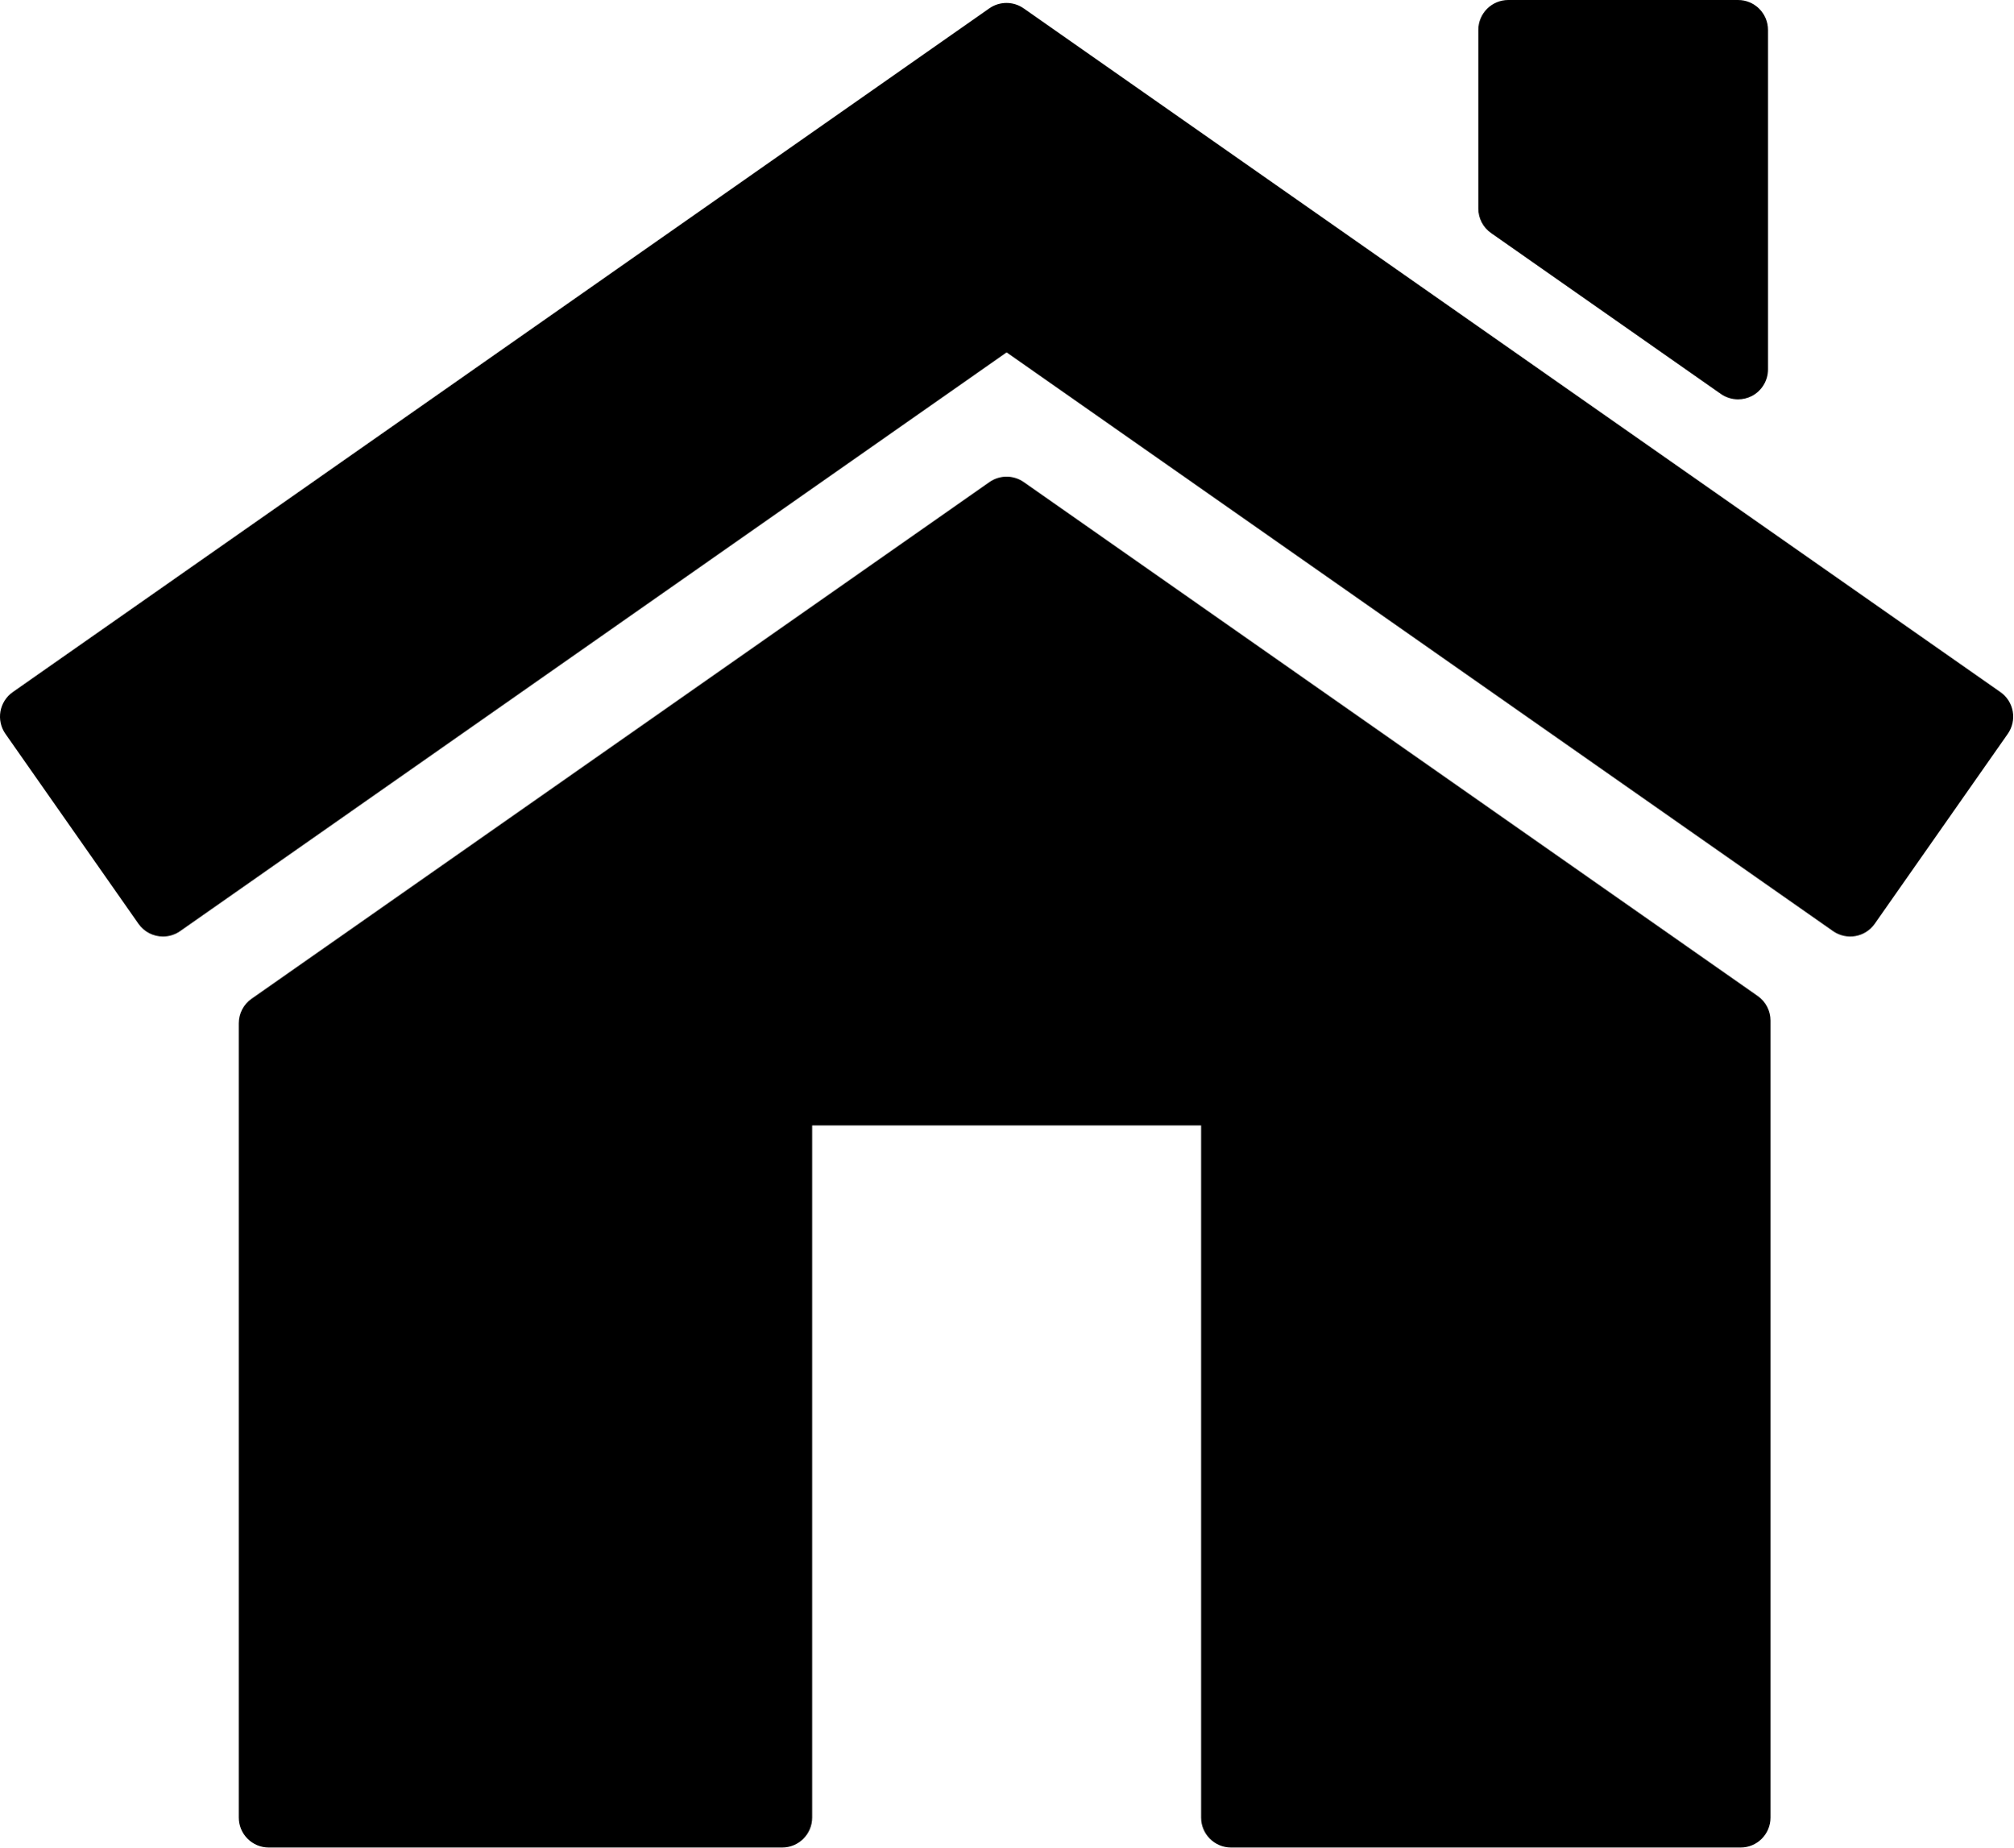
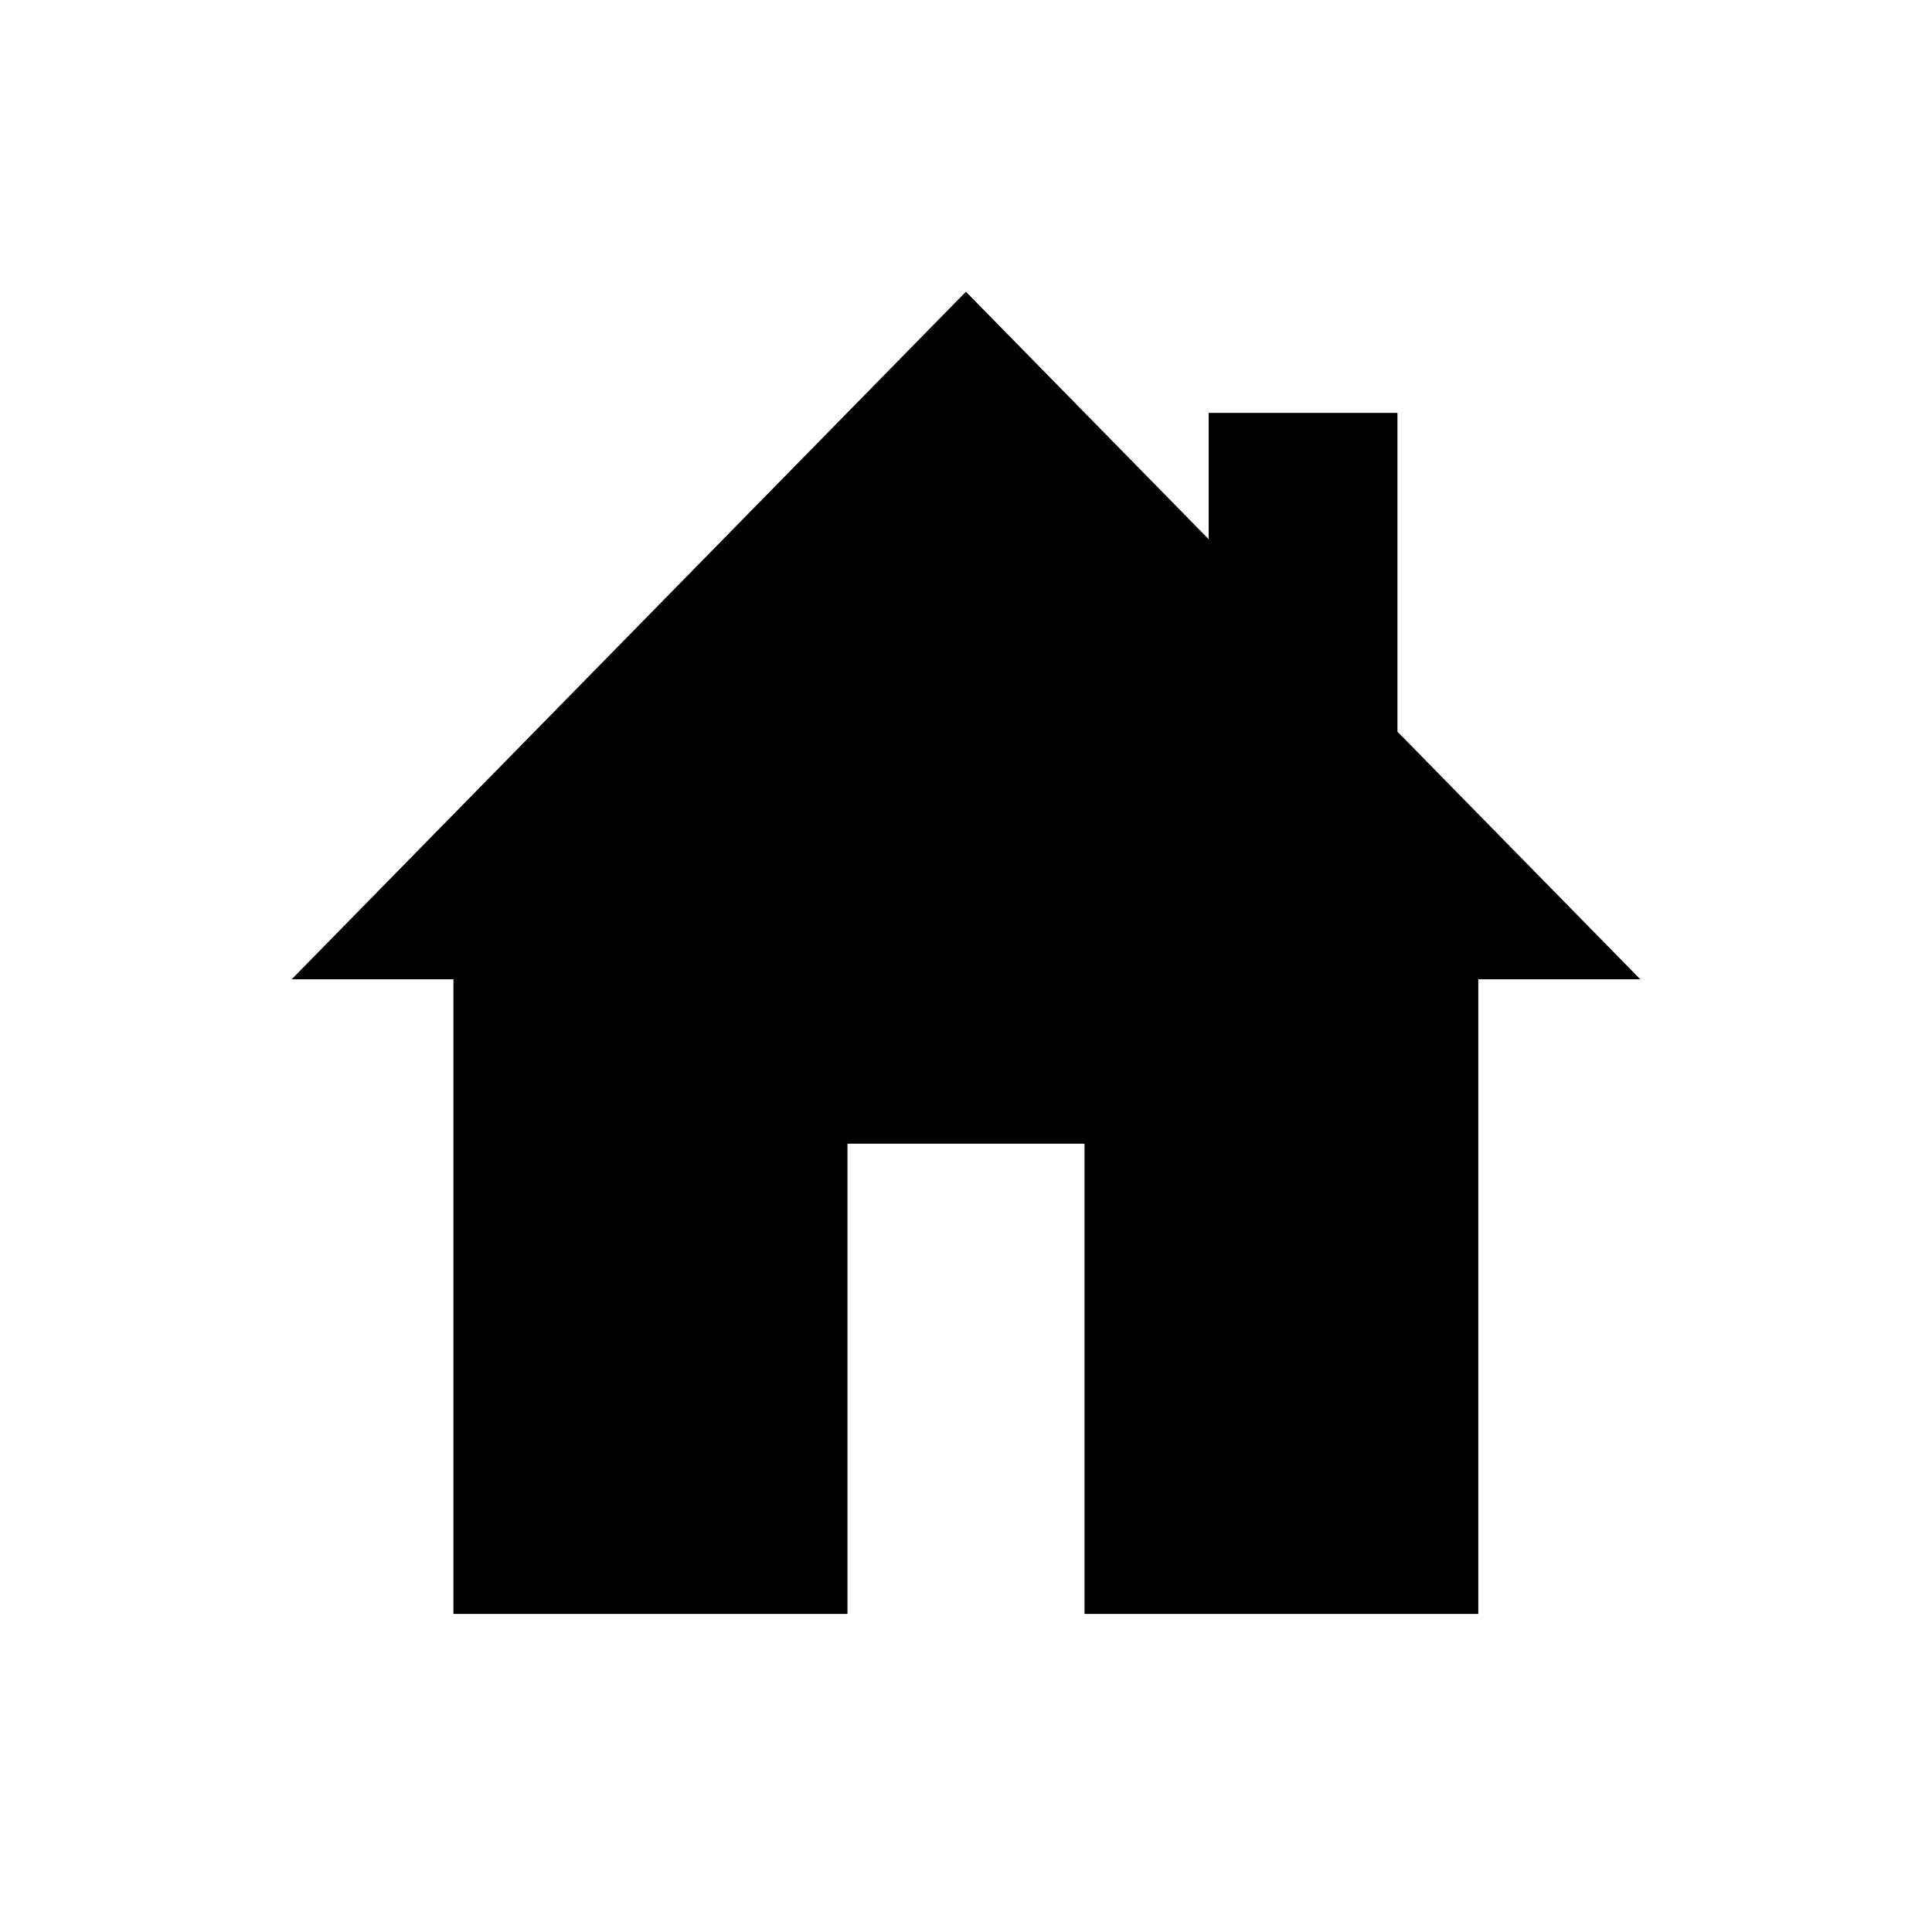
- <svg xmlns="http://www.w3.org/2000/svg" width="74.073" height="67.981" id="svg3010" version="1.1">
+ <svg xmlns="http://www.w3.org/2000/svg" width="33.117" height="32.661" id="svg3010" version="1.1">
  <defs id="defs3012" />
-   <g id="layer1" transform="translate(-417.2491,-475.5143)">
-     <g transform="matrix(0.7407407,0,0,0.7407407,417.1411,472.4106)" id="g3">
-       <path d="M 99.511,38.569 50.993,4.606 c -0.513,-0.359 -1.195,-0.359 -1.708,0 L 0.779,38.569 C 0.456,38.797 0.237,39.142 0.168,39.53 0.1,39.919 0.189,40.319 0.415,40.642 l 6.606,9.434 c 0.291,0.415 0.751,0.635 1.222,0.635 0.294,0 0.592,-0.086 0.852,-0.269 L 50.146,21.694 91.195,50.442 c 0.678,0.472 1.604,0.307 2.074,-0.366 l 6.607,-9.434 c 0.225,-0.323 0.315,-0.724 0.246,-1.112 -0.067,-0.387 -0.287,-0.733 -0.611,-0.961 z" id="path5" />
-       <path d="M 87.456,53.667 50.999,28.137 c -0.512,-0.358 -1.195,-0.358 -1.707,0 L 12.641,53.803 c -0.398,0.277 -0.635,0.733 -0.635,1.22 v 39.454 c 0,0.82 0.667,1.488 1.49,1.488 h 25.502 c 0.822,0 1.489,-0.668 1.489,-1.488 V 60.095 h 19.32 v 34.382 c 0,0.82 0.666,1.488 1.489,1.488 h 25.309 c 0.823,0 1.486,-0.668 1.486,-1.488 V 54.886 C 88.09,54.4 87.855,53.946 87.456,53.667 z" id="path7" />
-       <path d="m 74.213,15.768 11.411,7.99 c 0.256,0.178 0.554,0.269 0.854,0.269 0.236,0 0.474,-0.056 0.688,-0.167 0.49,-0.256 0.801,-0.766 0.801,-1.321 V 5.678 C 87.967,4.856 87.3,4.19 86.478,4.19 H 75.065 c -0.822,0 -1.488,0.667 -1.488,1.488 v 8.871 c -0.001,0.484 0.235,0.94 0.636,1.219 z" id="path9" />
-     </g>
+   <g id="layer1" transform="translate(-436.762,-495.7365)">
+     <polygon points="52.743,51.8 61.855,51.8 61.855,37.115 65.604,37.115 59.984,31.386 59.984,24.01 55.616,24.01 55.616,26.933 49.998,21.207 34.396,37.115 38.139,37.115 38.139,51.8 47.257,51.8 47.257,40.92 52.743,40.92 " id="polygon6" transform="matrix(0.7407407,0,0,0.7407407,416.2834,485.0276)" />
  </g>
</svg>
